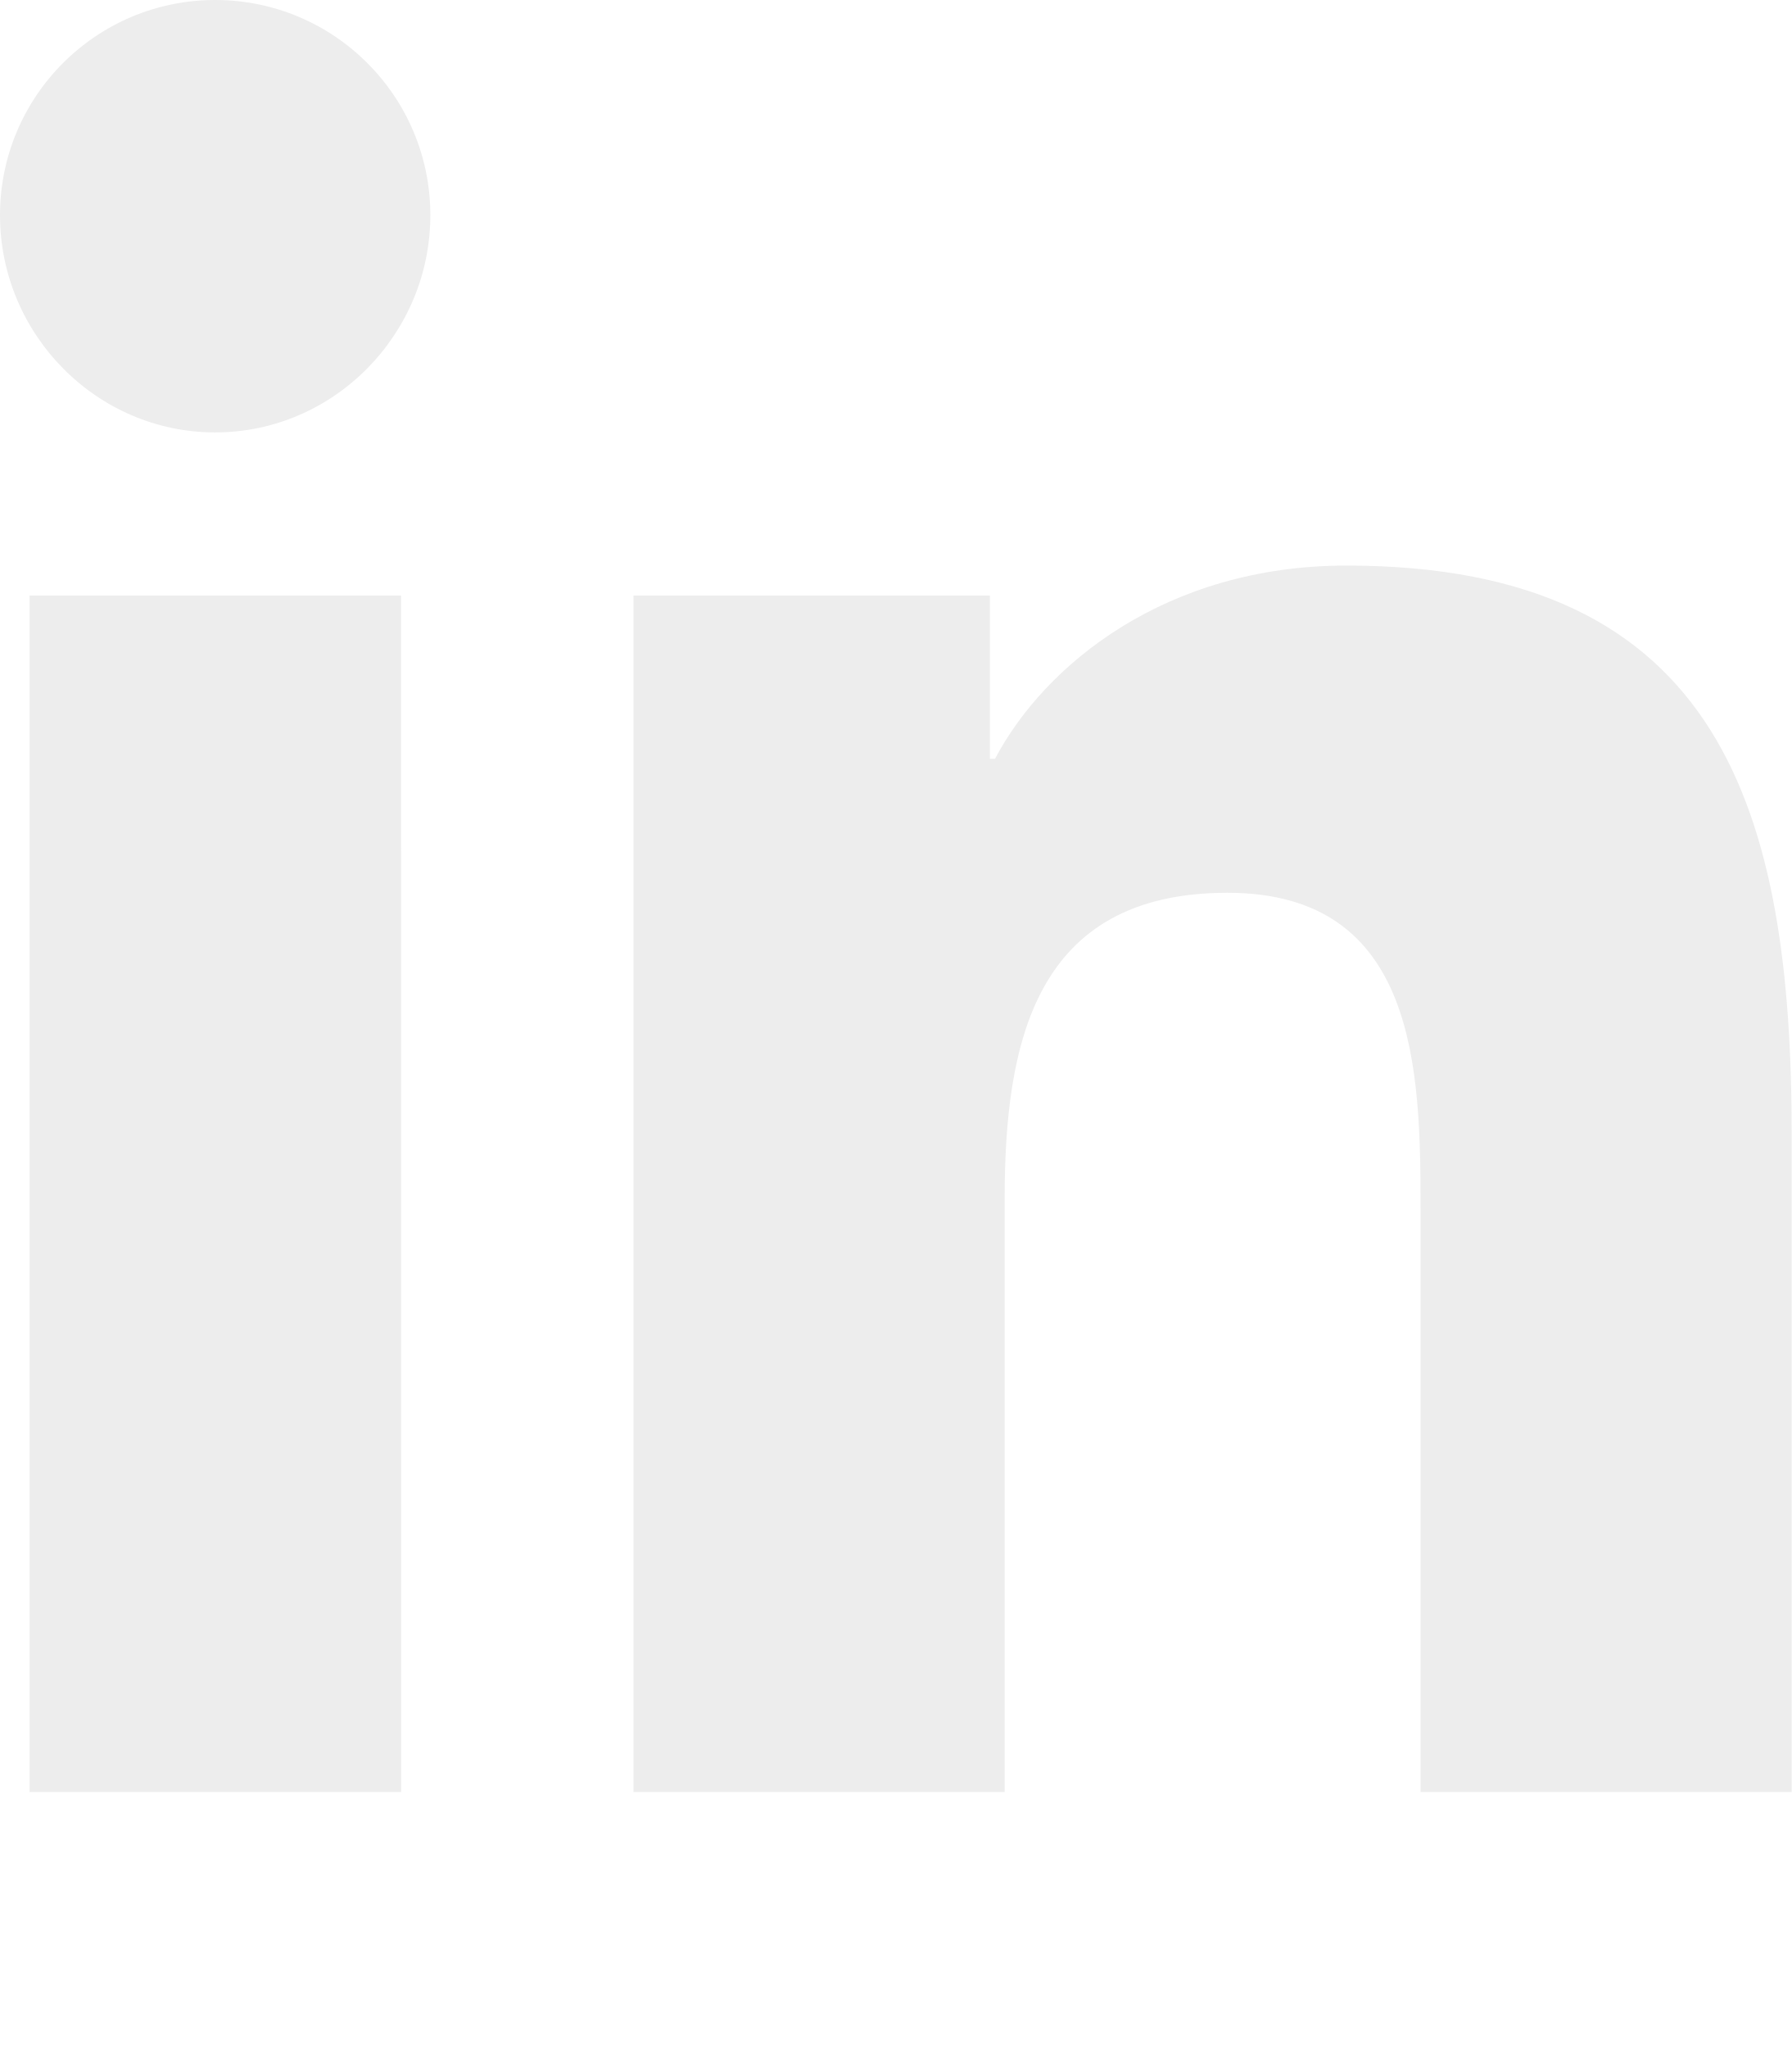
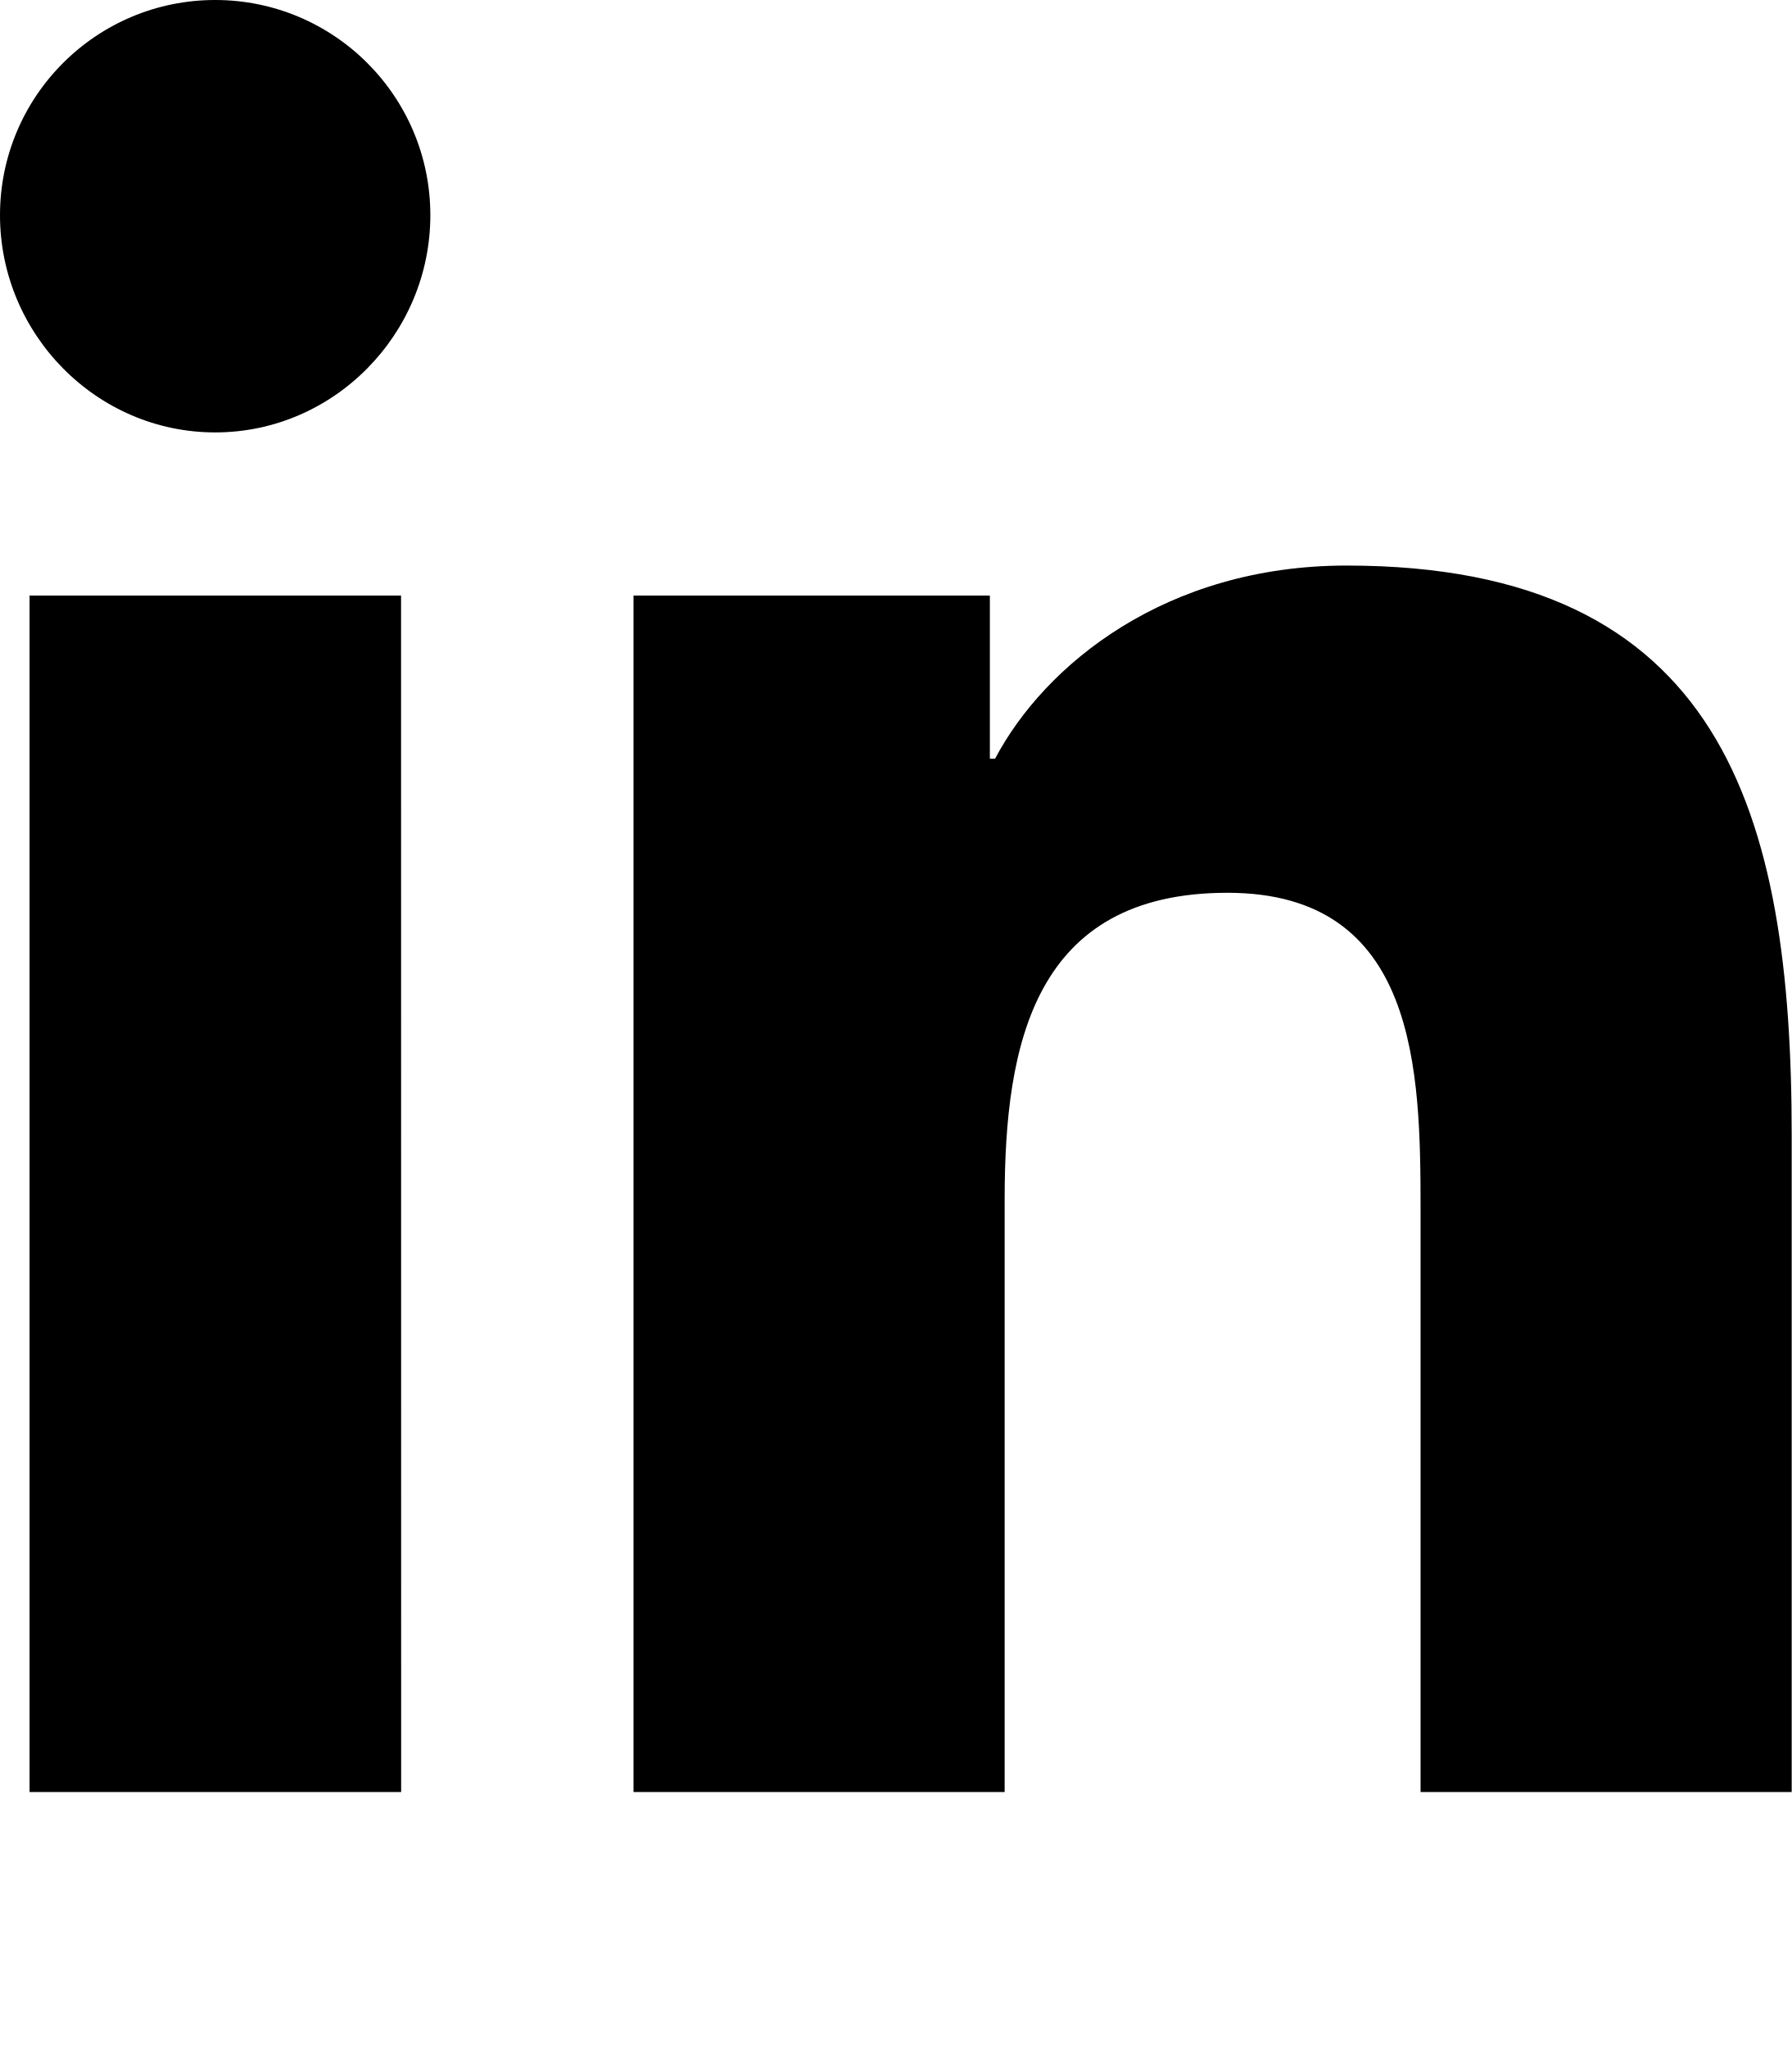
- <svg xmlns="http://www.w3.org/2000/svg" fill="#EDEDED" viewBox="0 0 20 22.857" width="20" height="22.857">
+ <svg xmlns="http://www.w3.org/2000/svg" fill="black" viewBox="0 0 20 22.857" width="20" height="22.857">
  <path d="M4.478 20H.33V6.647h4.147zM2.402 4.826C1.076 4.826 0 3.728 0 2.402a2.402 2.402 0 0 1 4.804 0c0 1.326-1.076 2.424-2.402 2.424M19.996 20h-4.138v-6.5c0-1.549-.031-3.536-2.156-3.536-2.156 0-2.487 1.683-2.487 3.424V20H7.072V6.647h3.978v1.821h.058c.554-1.049 1.906-2.156 3.924-2.156 4.196 0 4.969 2.763 4.969 6.353V20z" />
</svg>
